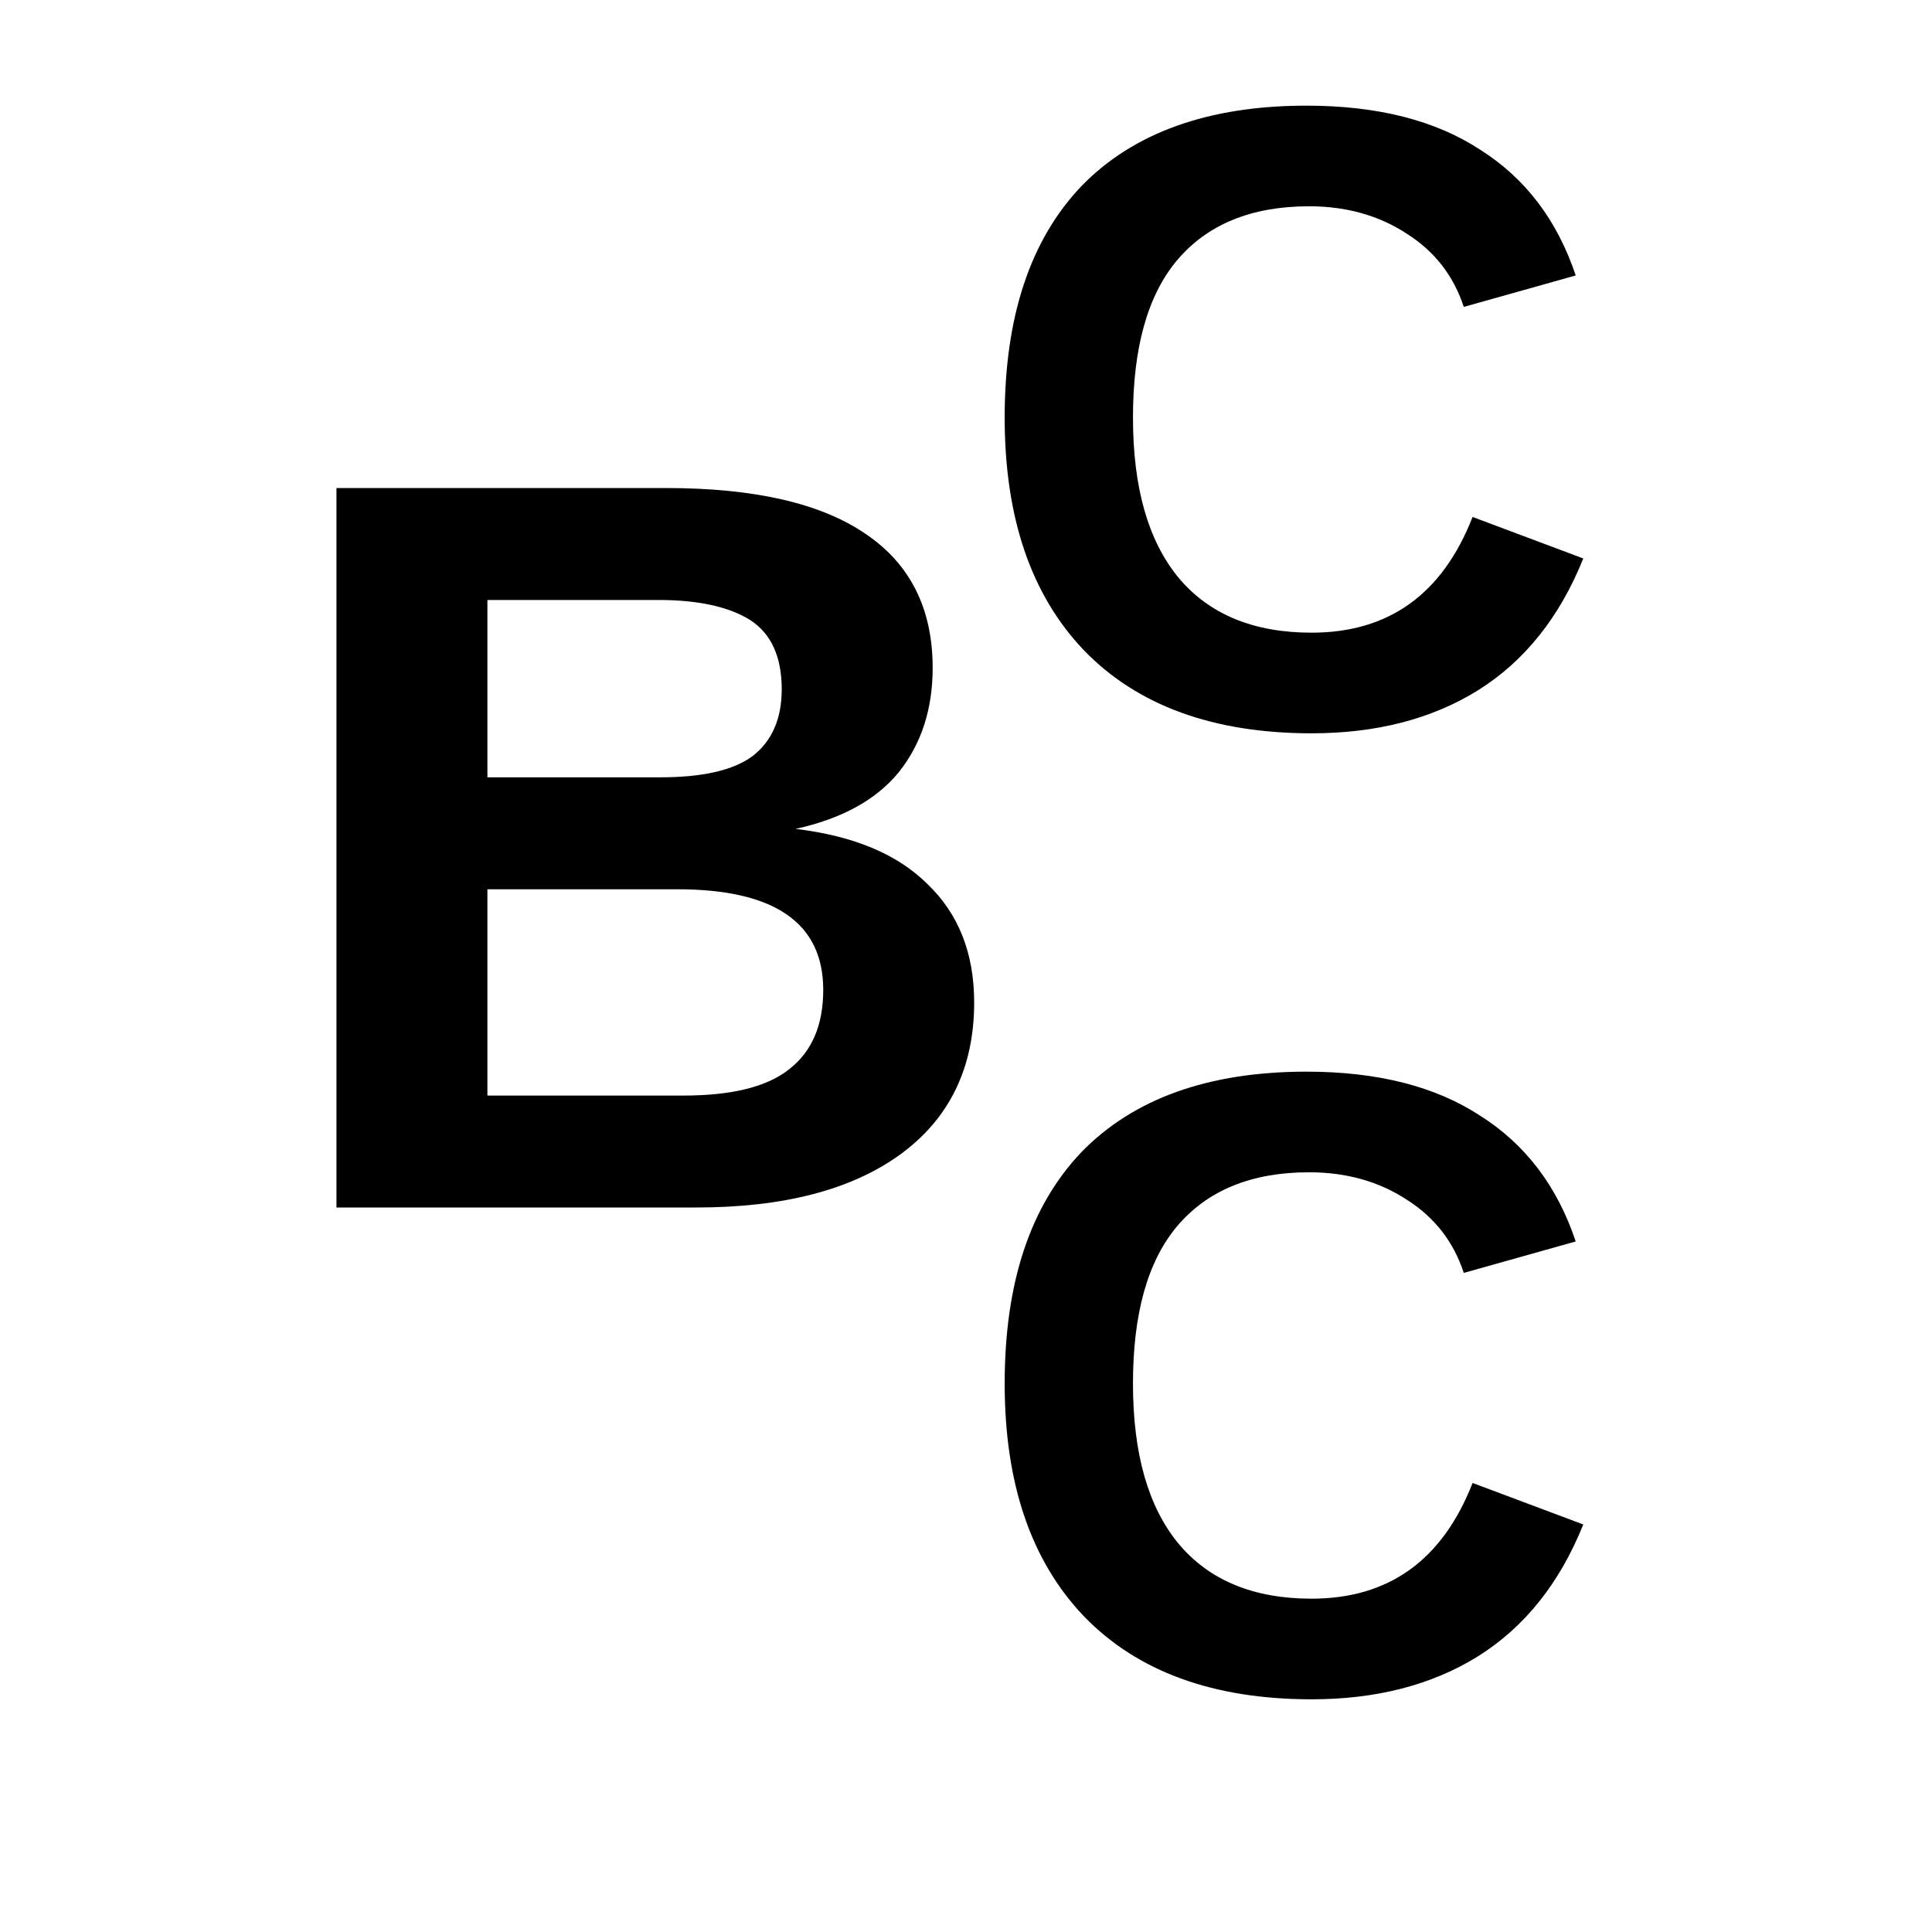
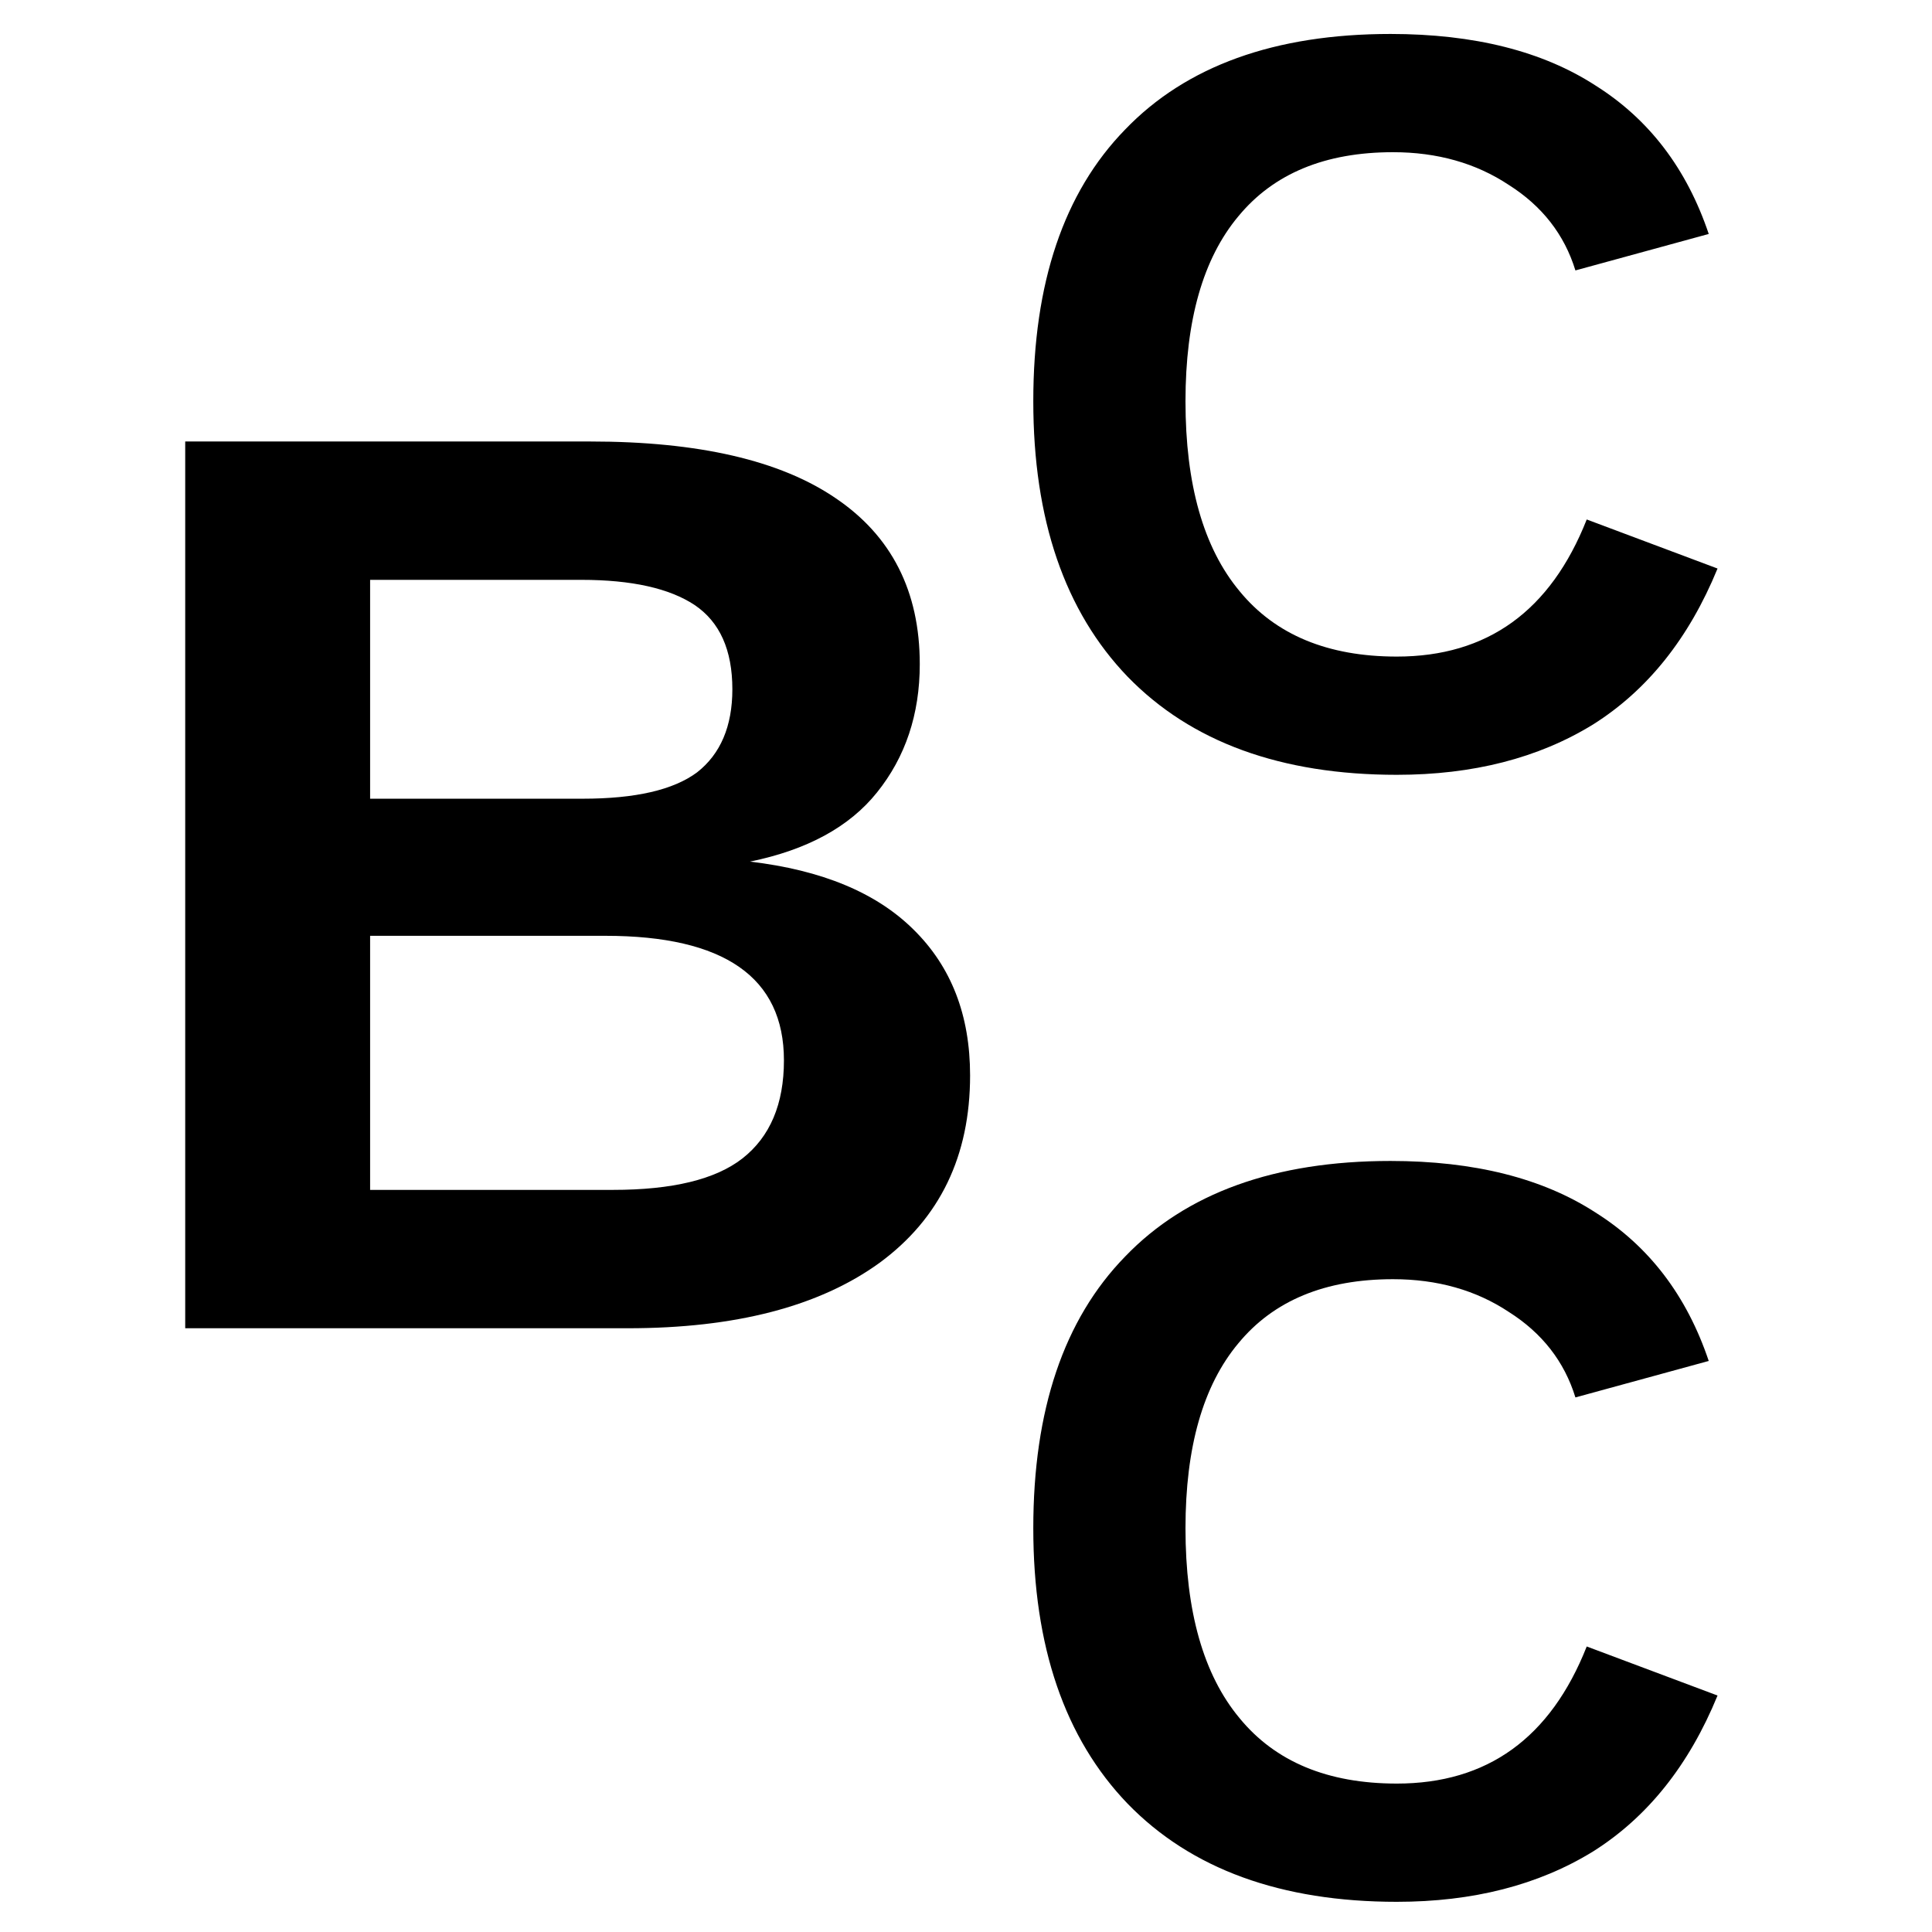
<svg xmlns="http://www.w3.org/2000/svg" width="24" height="24" viewBox="0 0 24 24" fill="none">
-   <text x="16" y="9" font-family="'Segoe UI', Arial, sans-serif" font-size="11" font-weight="700" fill="currentColor" text-anchor="middle">C</text>
-   <text x="8" y="15" font-family="'Segoe UI', Arial, sans-serif" font-size="13" font-weight="700" fill="currentColor" text-anchor="middle">B</text>
-   <text x="16" y="21" font-family="'Segoe UI', Arial, sans-serif" font-size="11" font-weight="700" fill="currentColor" text-anchor="middle">C</text>
+   <text x="17" y="9.5" font-family="'Segoe UI', Arial, sans-serif" font-size="13" font-weight="700" fill="currentColor" text-anchor="middle">C</text>
+   <text x="7" y="16.5" font-family="'Segoe UI', Arial, sans-serif" font-size="16" font-weight="700" fill="currentColor" text-anchor="middle">B</text>
+   <text x="17" y="23.5" font-family="'Segoe UI', Arial, sans-serif" font-size="13" font-weight="700" fill="currentColor" text-anchor="middle">C</text>
</svg>
